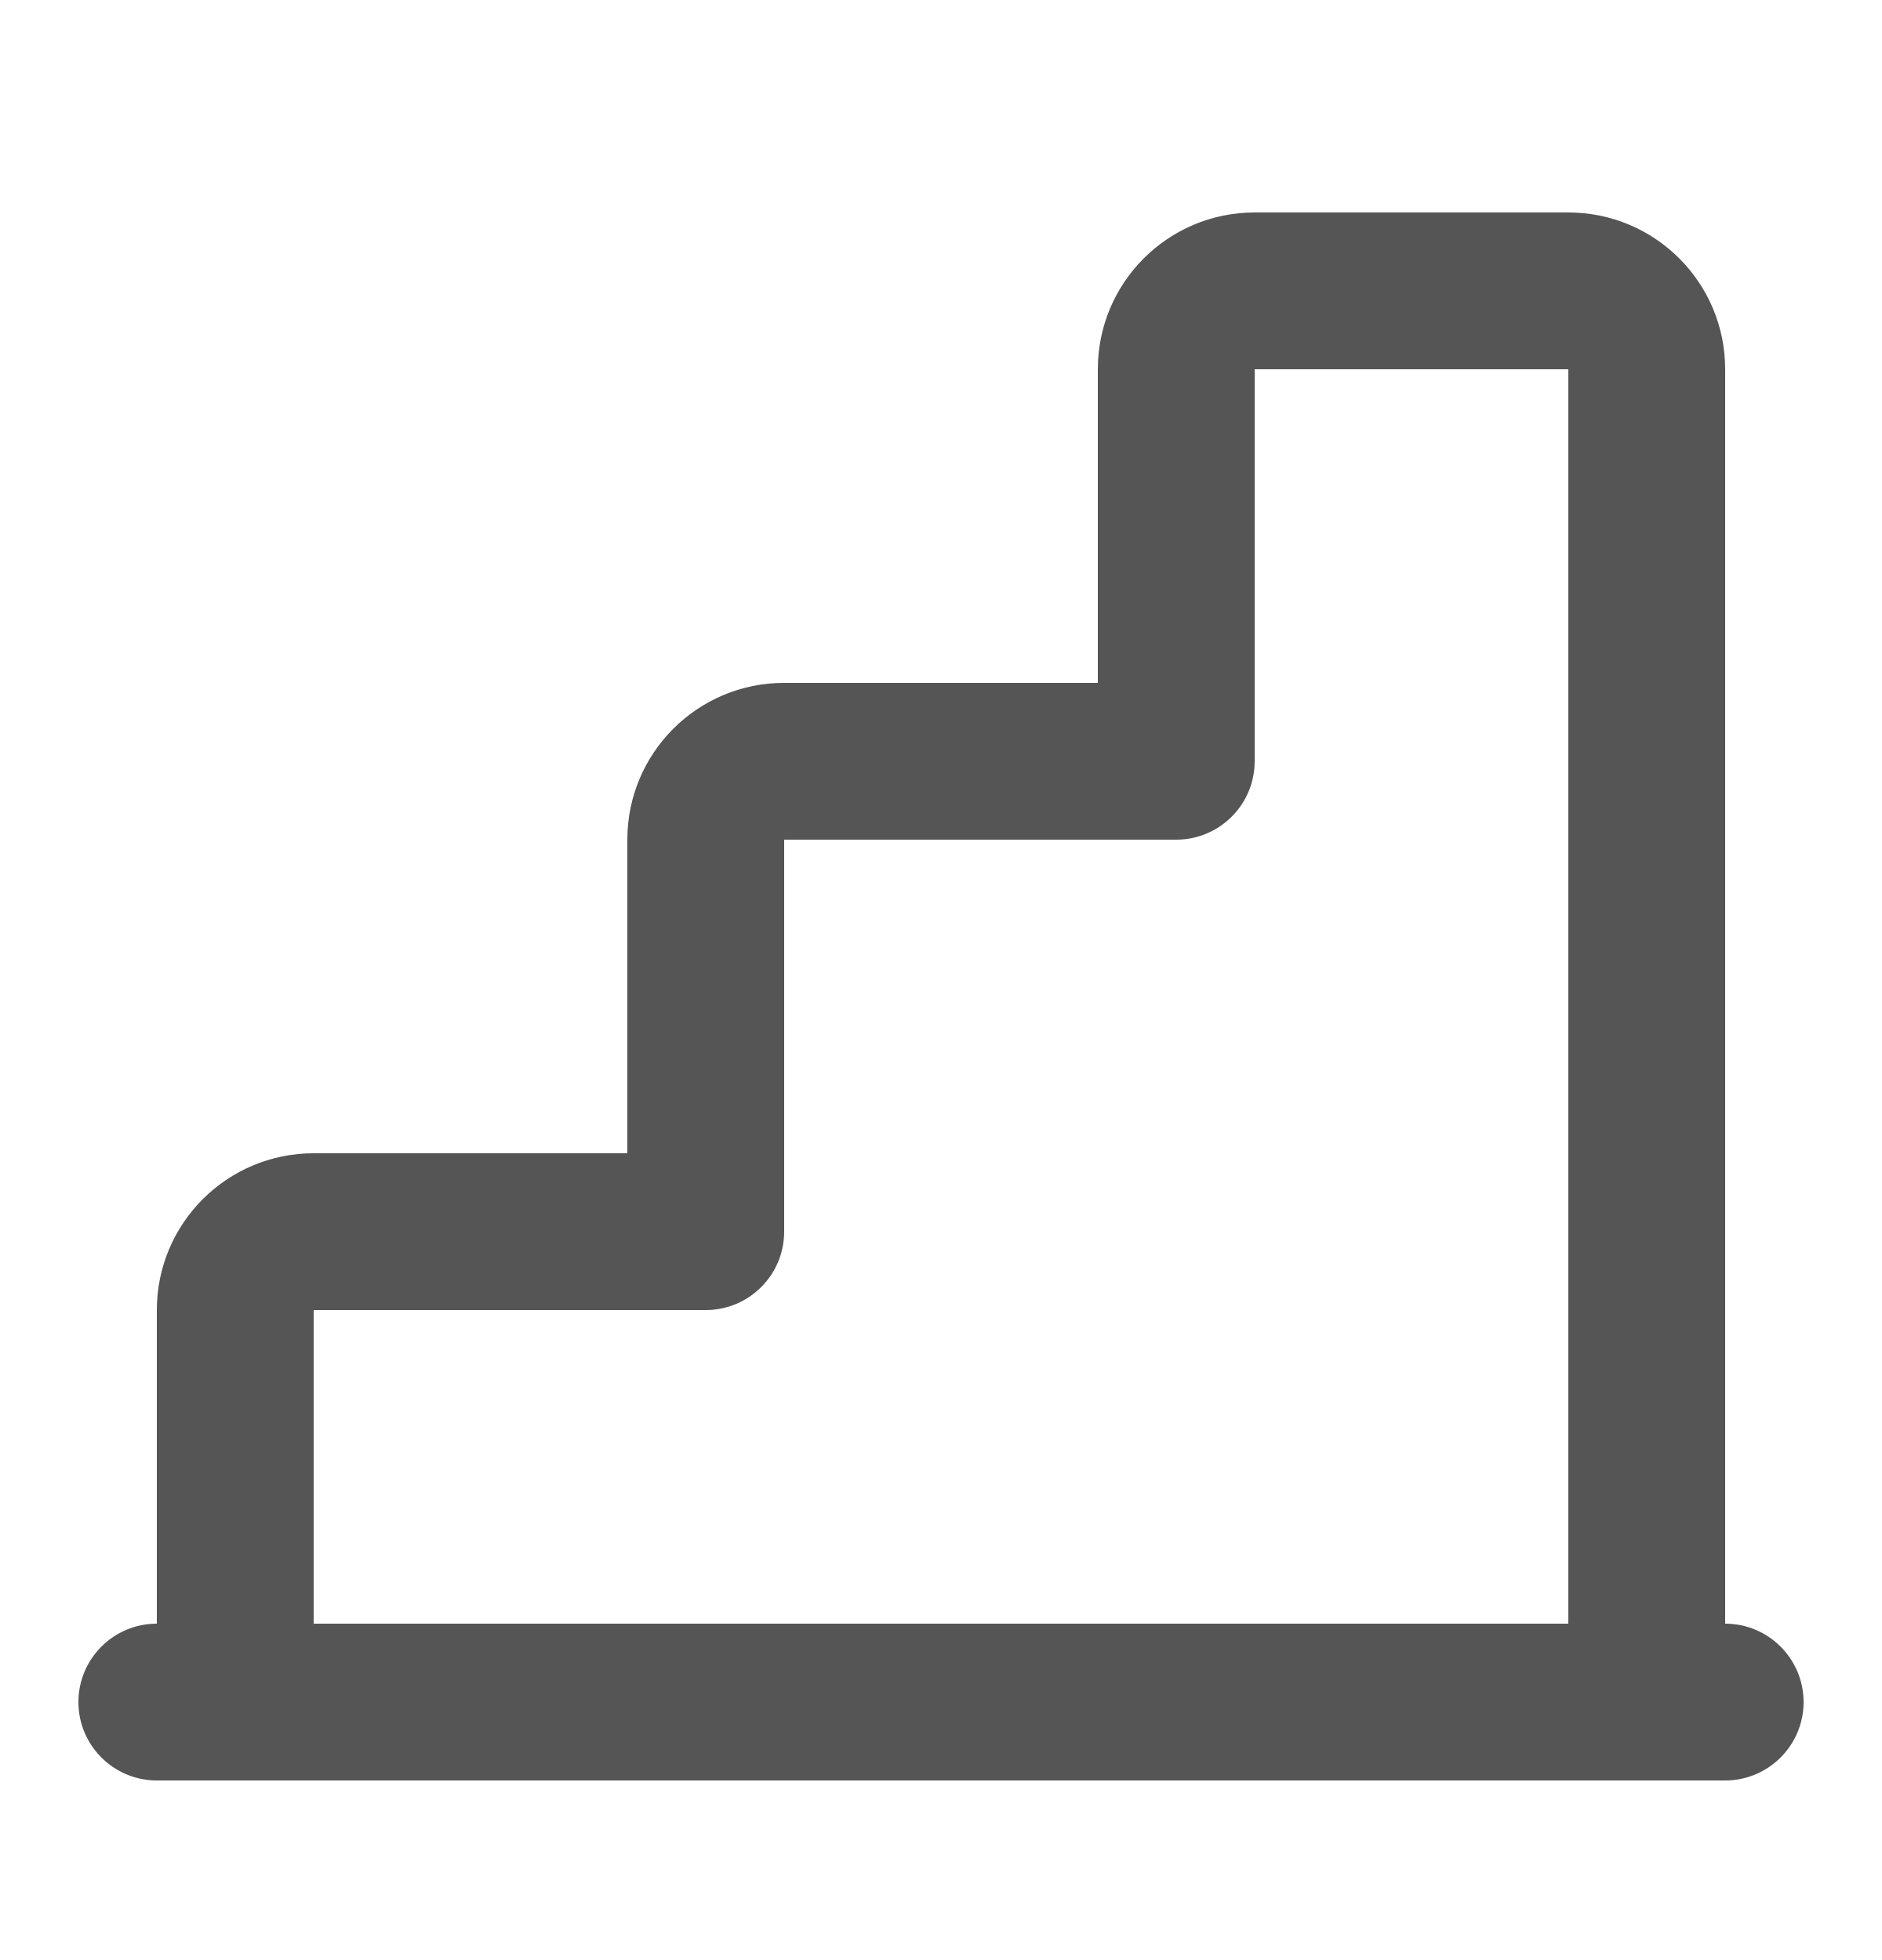
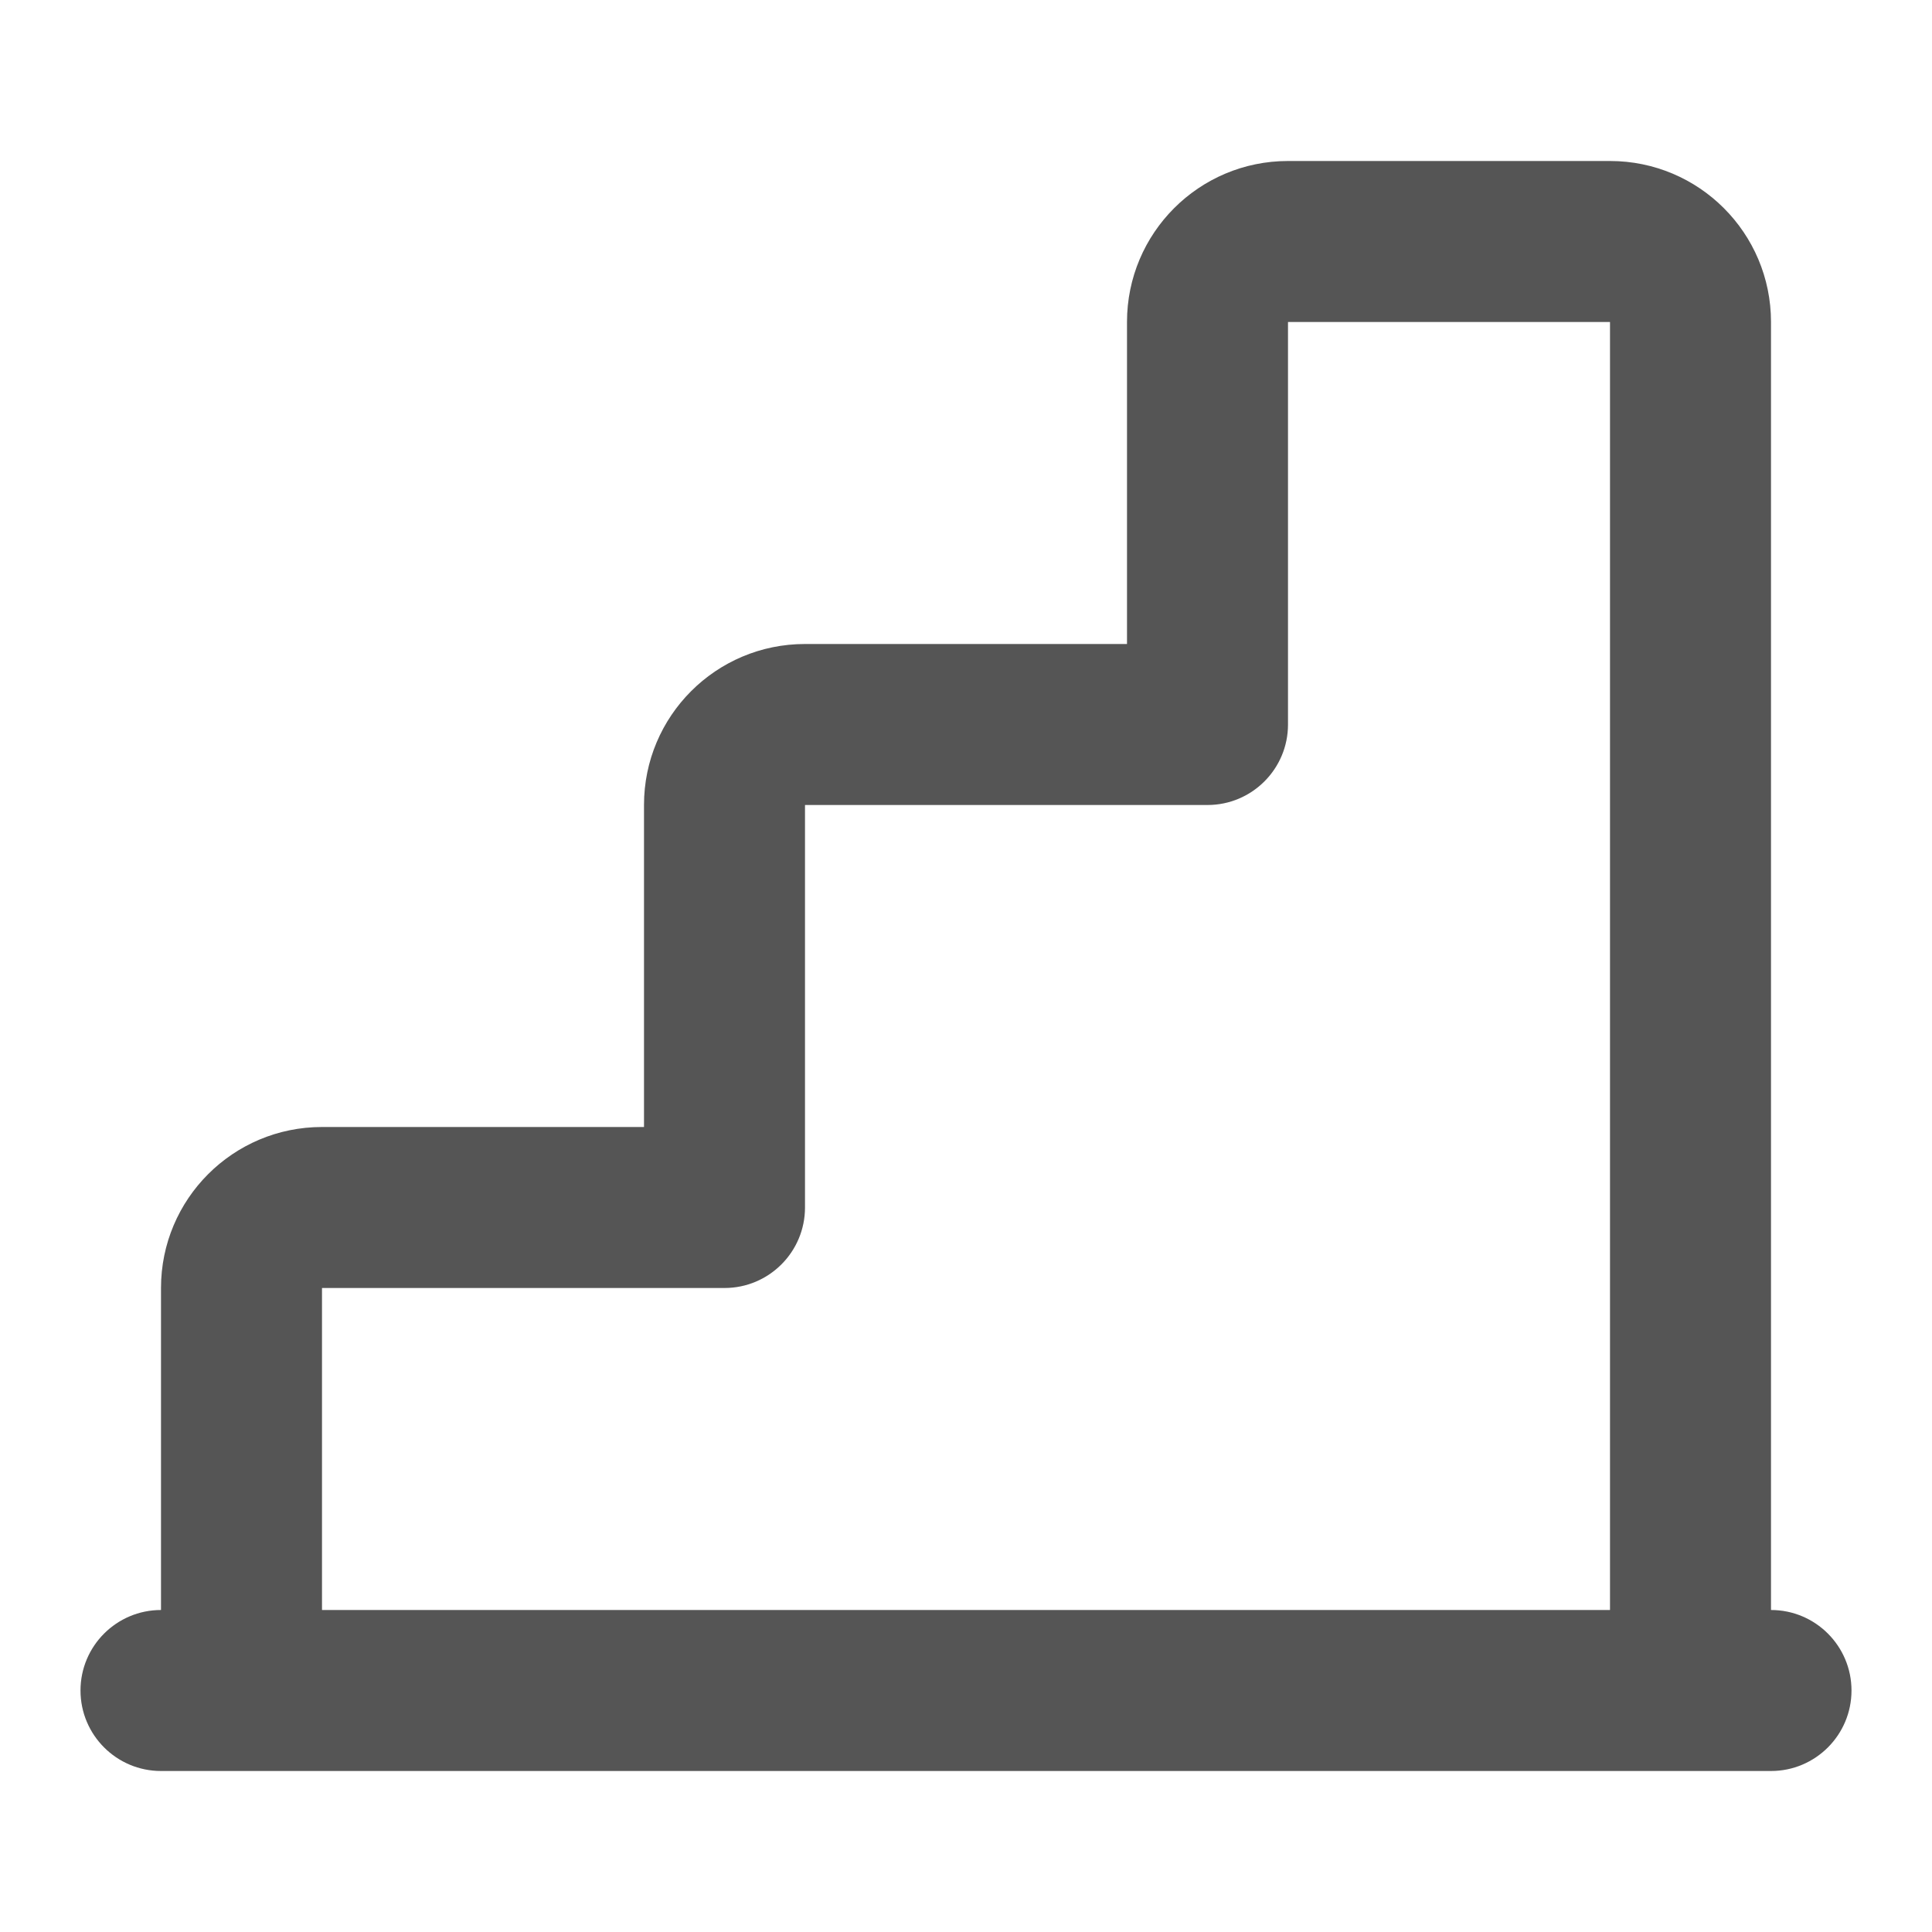
- <svg xmlns="http://www.w3.org/2000/svg" width="24" height="25" viewBox="0 0 24 25" fill="none">
-   <path fill-rule="evenodd" clip-rule="evenodd" d="M20 2.71C21.105 2.71 22 3.605 22 4.71V20.71C22.552 20.71 23 21.158 23 21.71C23 22.262 22.552 22.71 22 22.71H2C1.448 22.71 1 22.262 1 21.71C1 21.158 1.448 20.71 2 20.71V16.71C2 15.605 2.895 14.71 4 14.71H8V10.71C8 9.605 8.895 8.71 10 8.71H14V4.71C14 3.605 14.895 2.71 16 2.71H20ZM16 9.71C16 10.262 15.552 10.71 15 10.71H10V15.71C10 16.262 9.552 16.71 9 16.71H4V20.71H20V4.71H16V9.71Z" fill="#555555" />
+ <svg xmlns="http://www.w3.org/2000/svg" width="24" height="24" viewBox="0 0 24 24" fill="none">
+   <path fill-rule="evenodd" clip-rule="evenodd" d="M20 2C21.105 2 22 2.895 22 4V20C22.552 20 23 20.448 23 21C23 21.552 22.552 22 22 22H2C1.448 22 1 21.552 1 21C1 20.448 1.448 20 2 20V16C2 14.895 2.895 14 4 14H8V10C8 8.895 8.895 8 10 8H14V4C14 2.895 14.895 2 16 2H20ZM16 9C16 9.552 15.552 10 15 10H10V15C10 15.552 9.552 16 9 16H4V20H20V4H16V9Z" fill="#555555" />
</svg>
